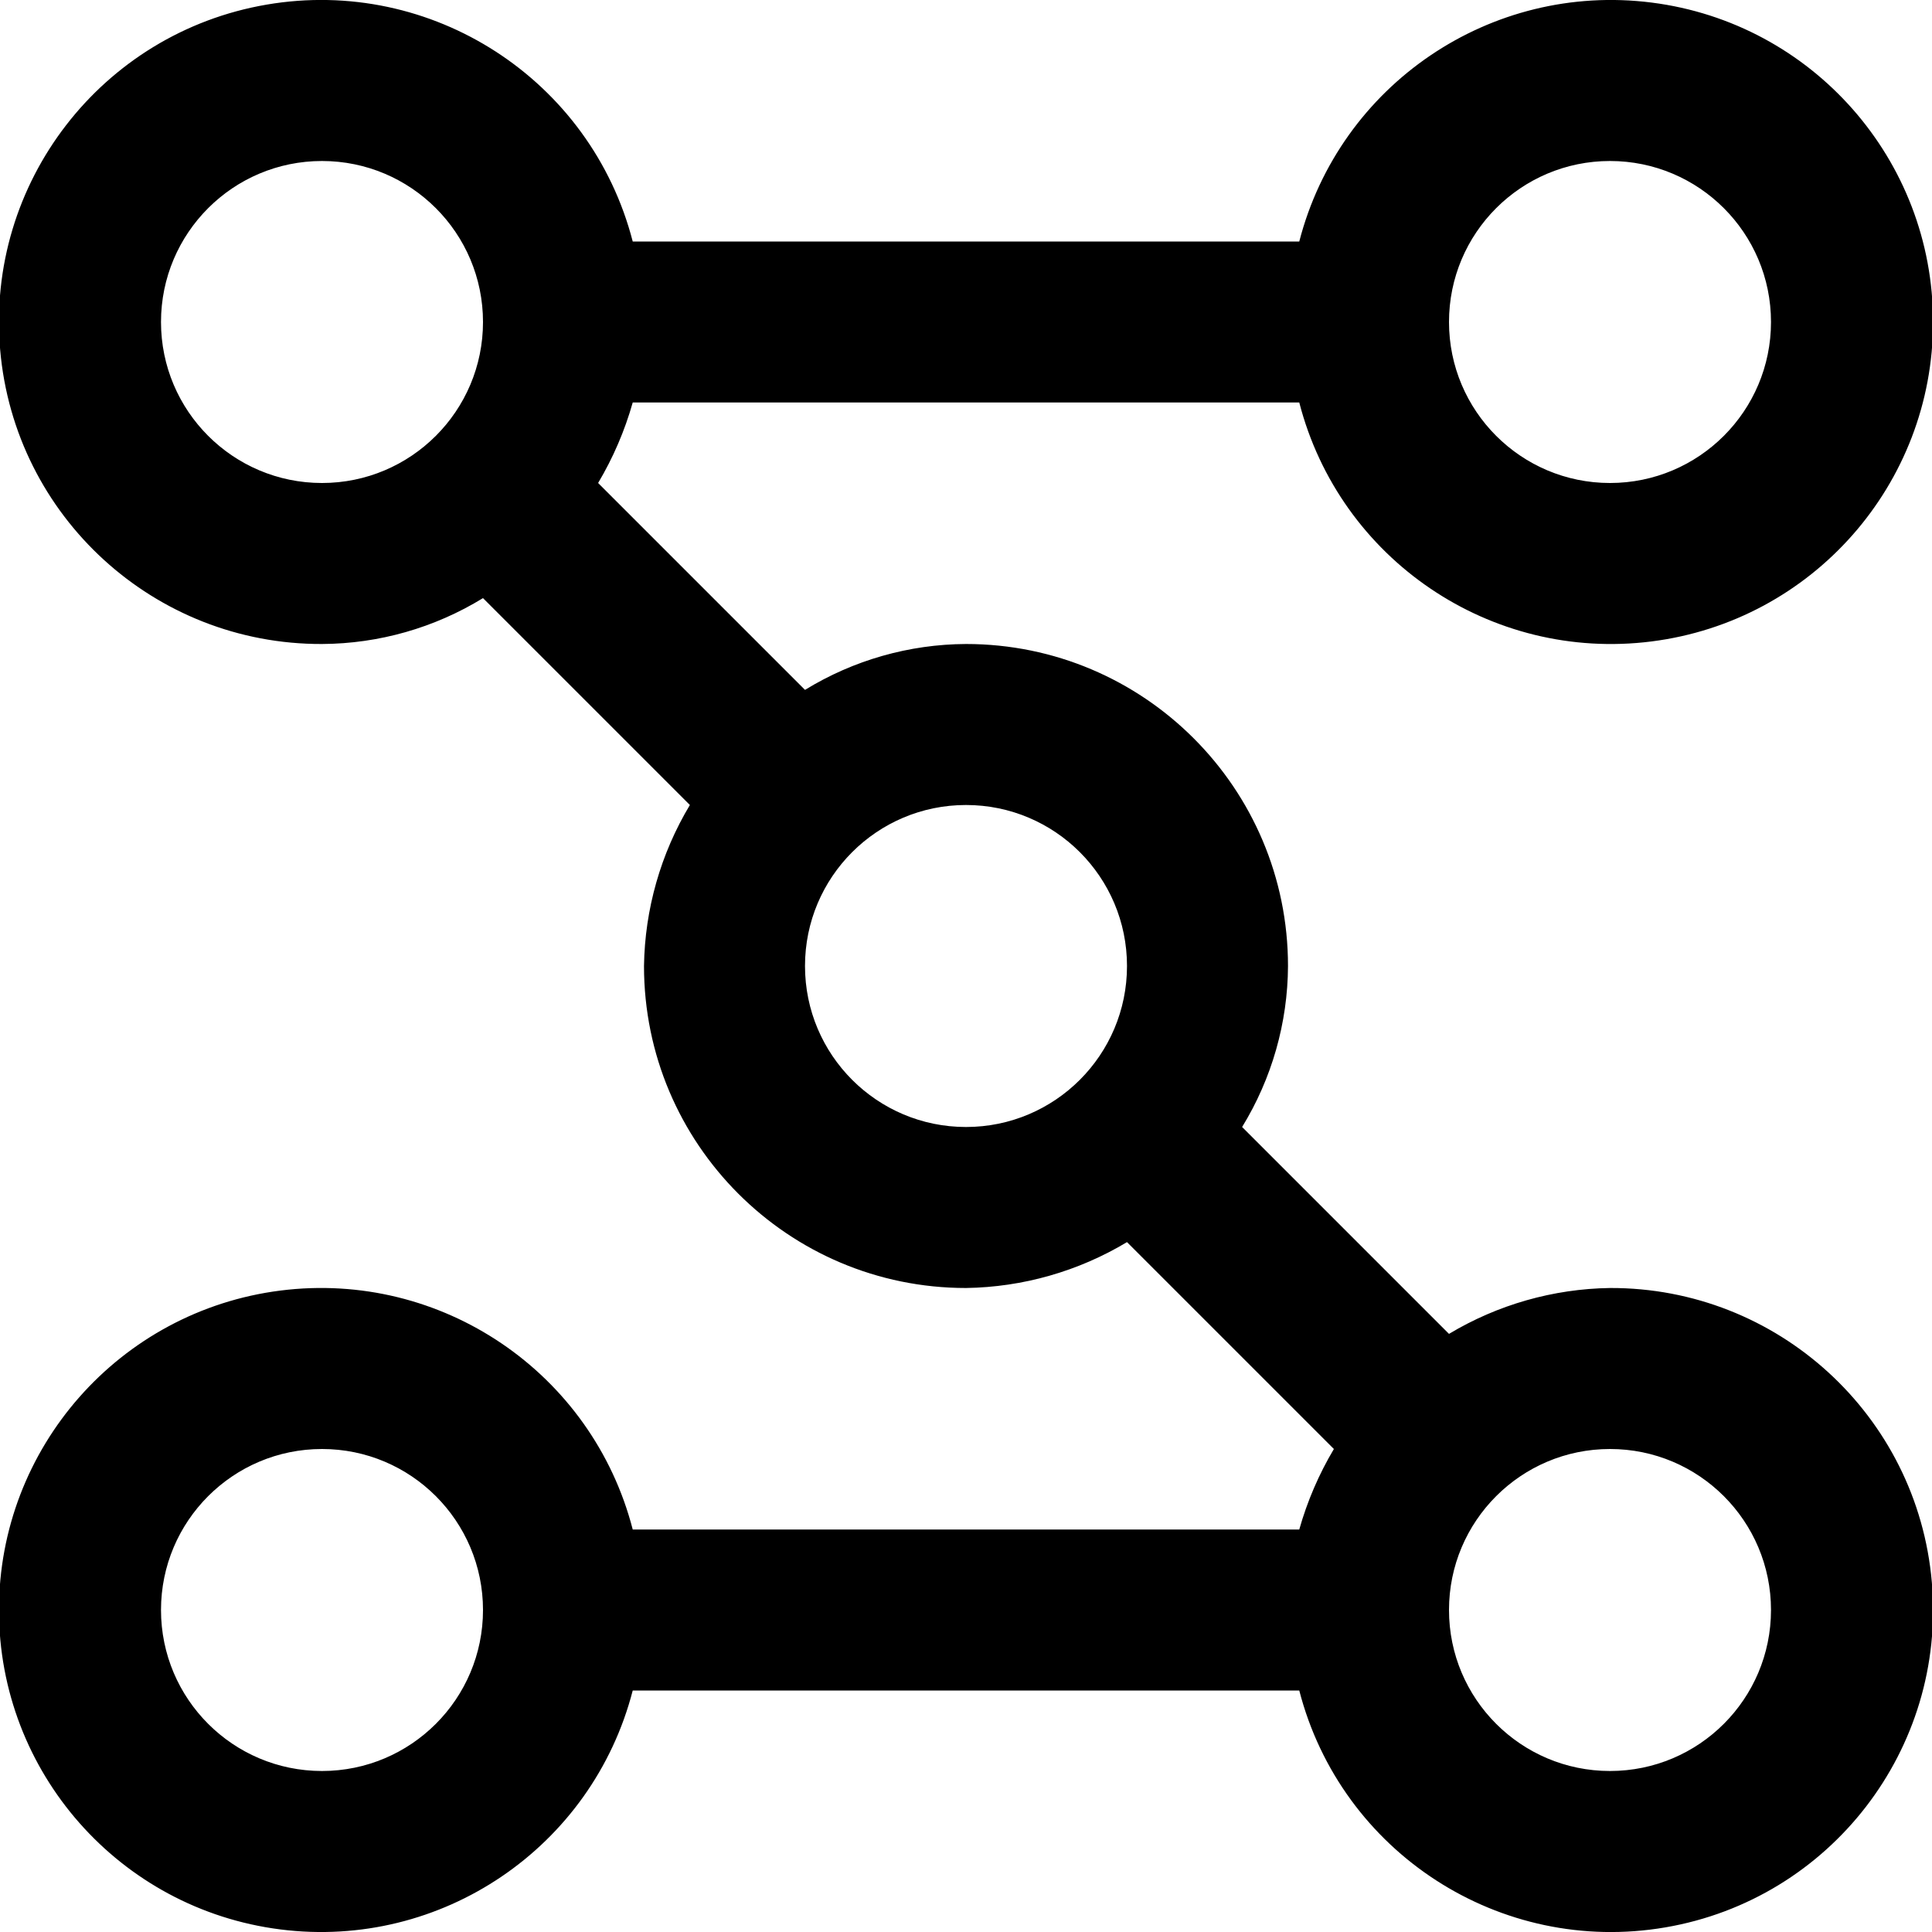
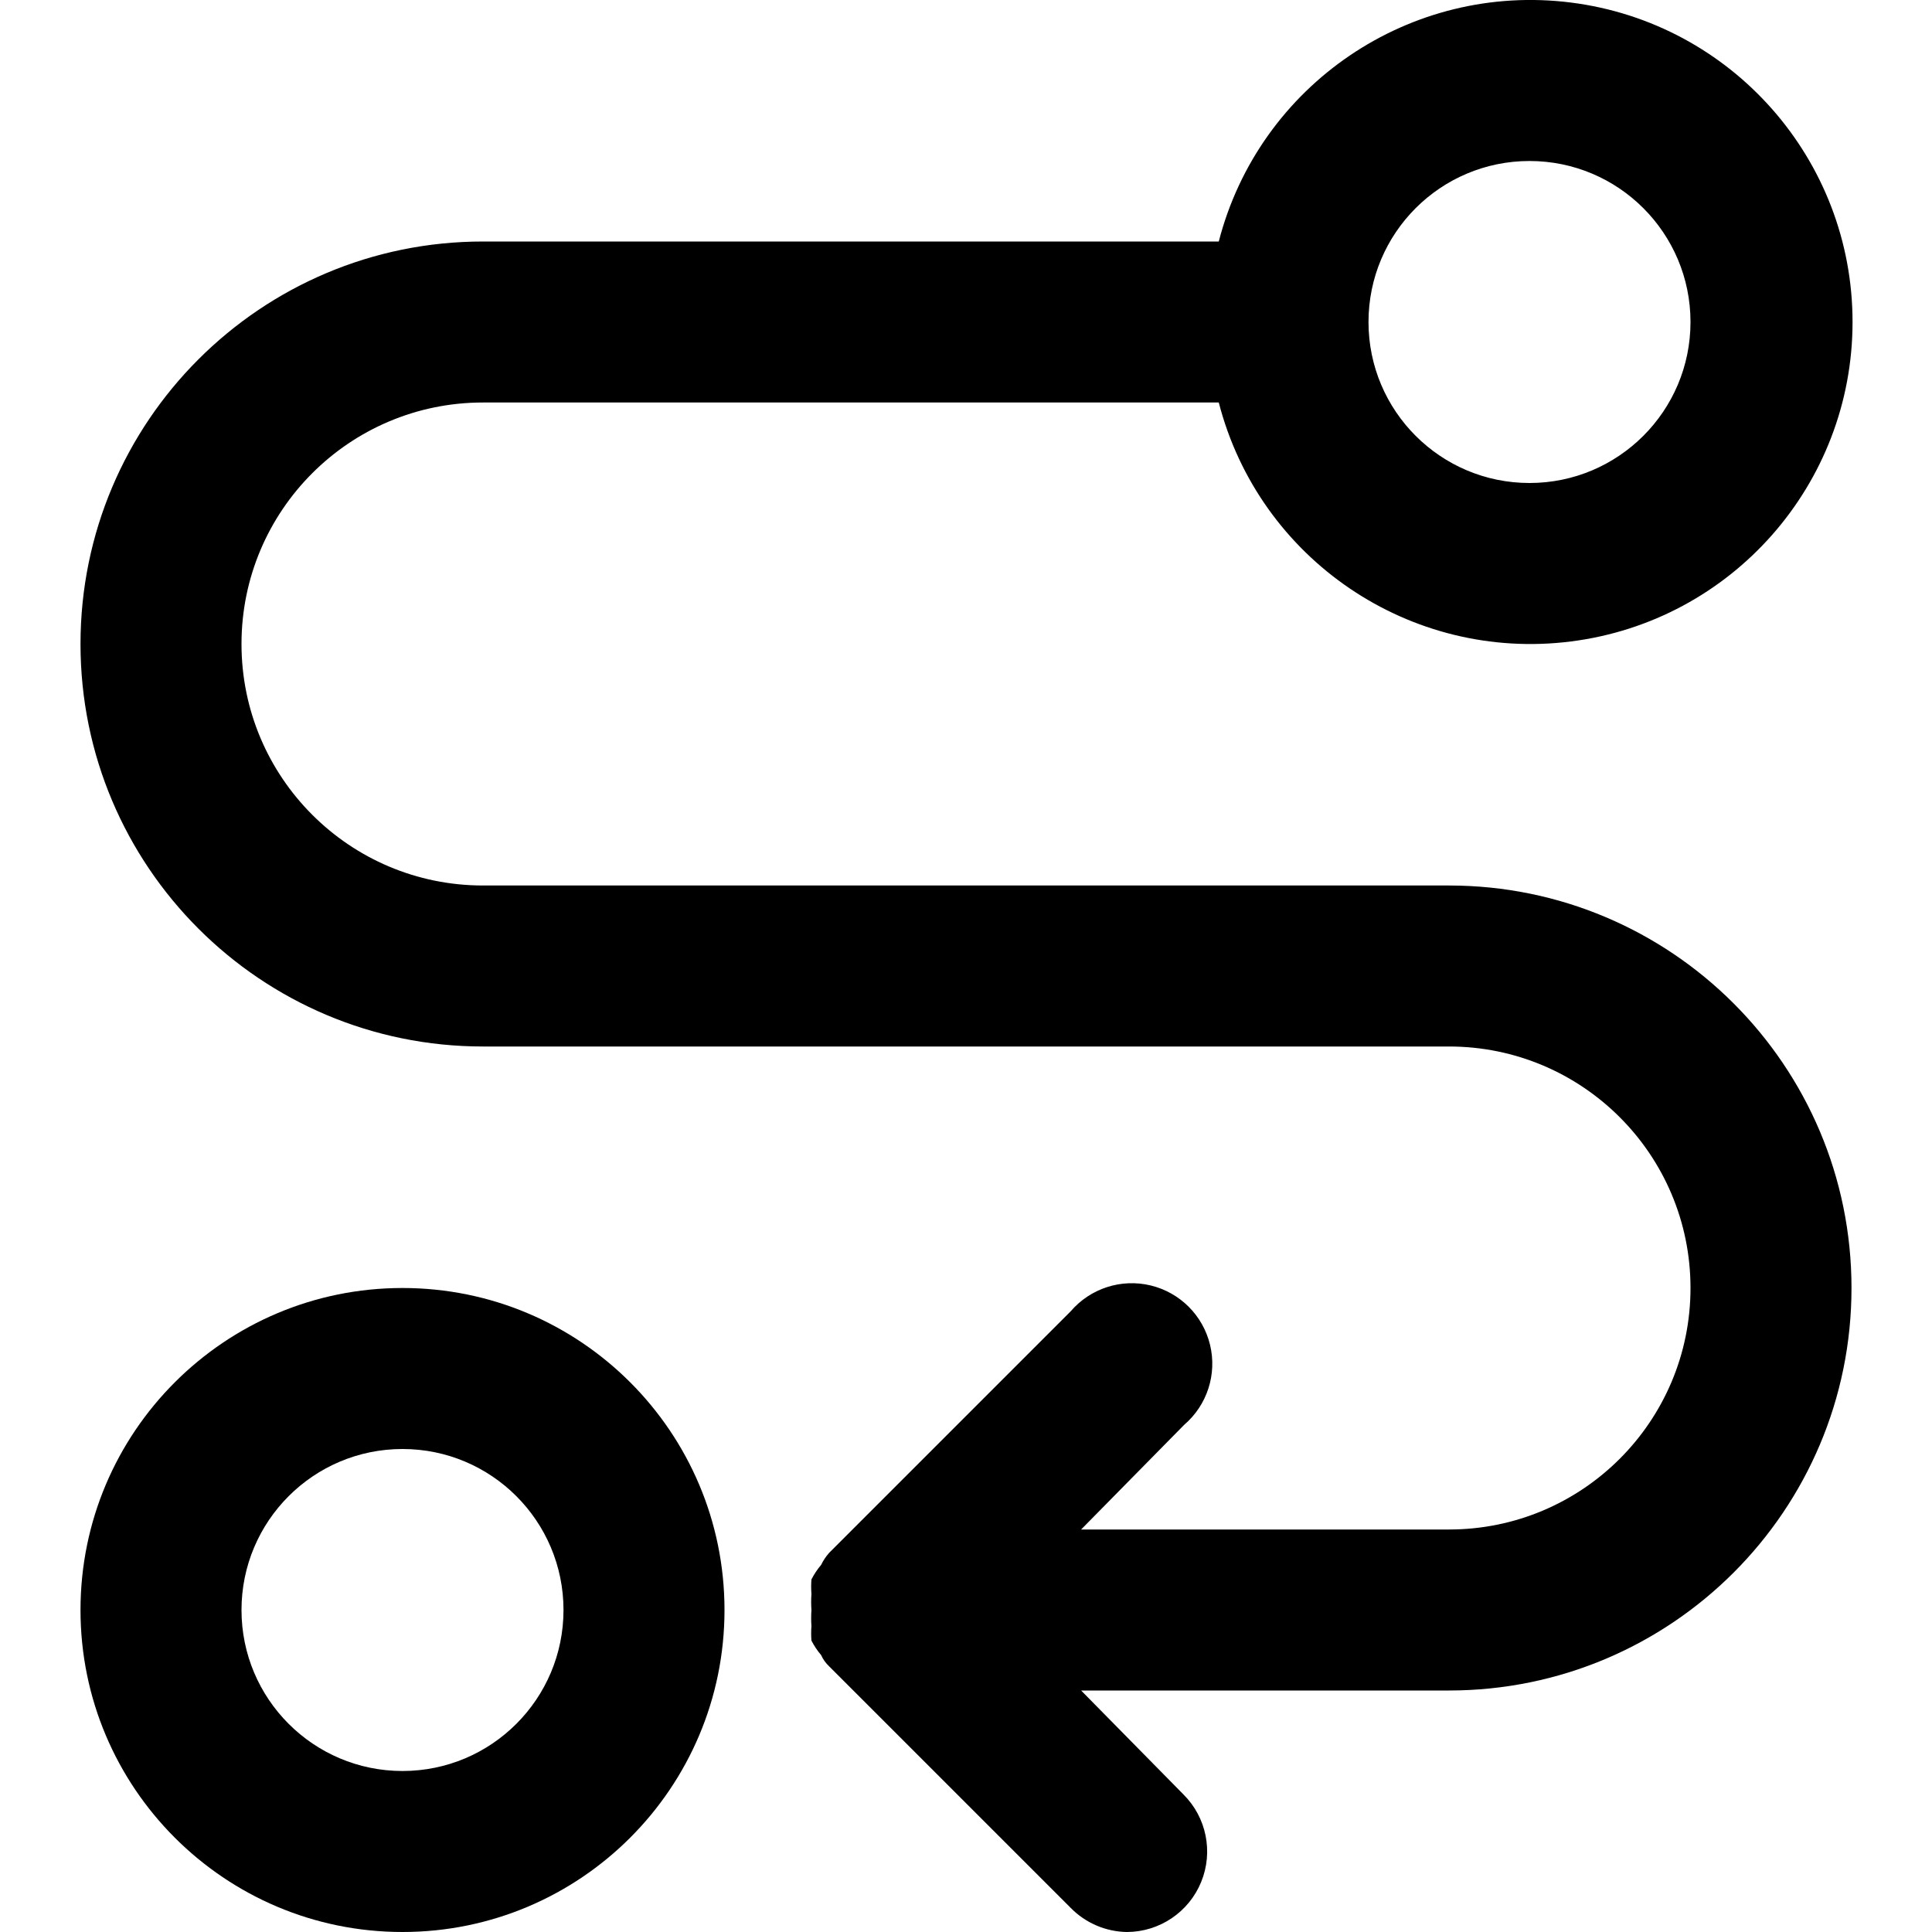
<svg xmlns="http://www.w3.org/2000/svg" width="24" height="24" viewBox="0 0 24 24">
-   <path d="M20,16a4,4,0,0,0-2,.57L15.43,14A3.86,3.86,0,0,0,16,12a4,4,0,0,0-4-4,3.86,3.86,0,0,0-2,.57L7.43,6a4.17,4.17,0,0,0,.43-1h8.28a4,4,0,1,0,0-2H7.86A4,4,0,1,0,4,8a3.86,3.86,0,0,0,2-.57L8.57,10A4,4,0,0,0,8,12a4,4,0,0,0,4,4,4,4,0,0,0,2-.57L16.57,18a4.17,4.17,0,0,0-.43,1H7.86a4,4,0,1,0,0,2h8.28A4,4,0,1,0,20,16ZM20,2a2,2,0,1,1-2,2A2,2,0,0,1,20,2ZM4,22a2,2,0,1,1,2-2A2,2,0,0,1,4,22ZM2,4A2,2,0,1,1,4,6,2,2,0,0,1,2,4Zm8,8a2,2,0,1,1,2,2A2,2,0,0,1,10,12ZM20,22a2,2,0,1,1,2-2A2,2,0,0,1,20,22Z" fill="currentColor" />
+   <g>
+     <path d="M5,16a4,4,0,1,0,4,4A4,4,0,0,0,5,16Zm0,6a2,2,0,1,1,2-2A2,2,0,0,1,5,22Z" fill="currentColor" />
+     <path d="M18,11H6A3,3,0,0,1,6,5h9.14a4,4,0,1,0,0-2H6A5,5,0,0,0,6,13H18a3,3,0,1,1,0,6H13.43l1.28-1.3a1,1,0,1,0-1.41-1.41l-3,3a.65.65,0,0,0-.1.15.94.94,0,0,0-.12.18,1.16,1.16,0,0,0,0,.18,1.42,1.42,0,0,0,0,.2,1.42,1.42,0,0,0,0,.2,1.16,1.16,0,0,0,0,.18.94.94,0,0,0,.12.18.45.45,0,0,0,.1.14l3,3A1,1,0,0,0,14,24a1,1,0,0,0,.7-1.71L13.43,21H18a5,5,0,1,0,0-10Zm1-9a2,2,0,1,1-2,2A2,2,0,0,1,19,2Z" fill="currentColor" />
+   </g>
</svg>
